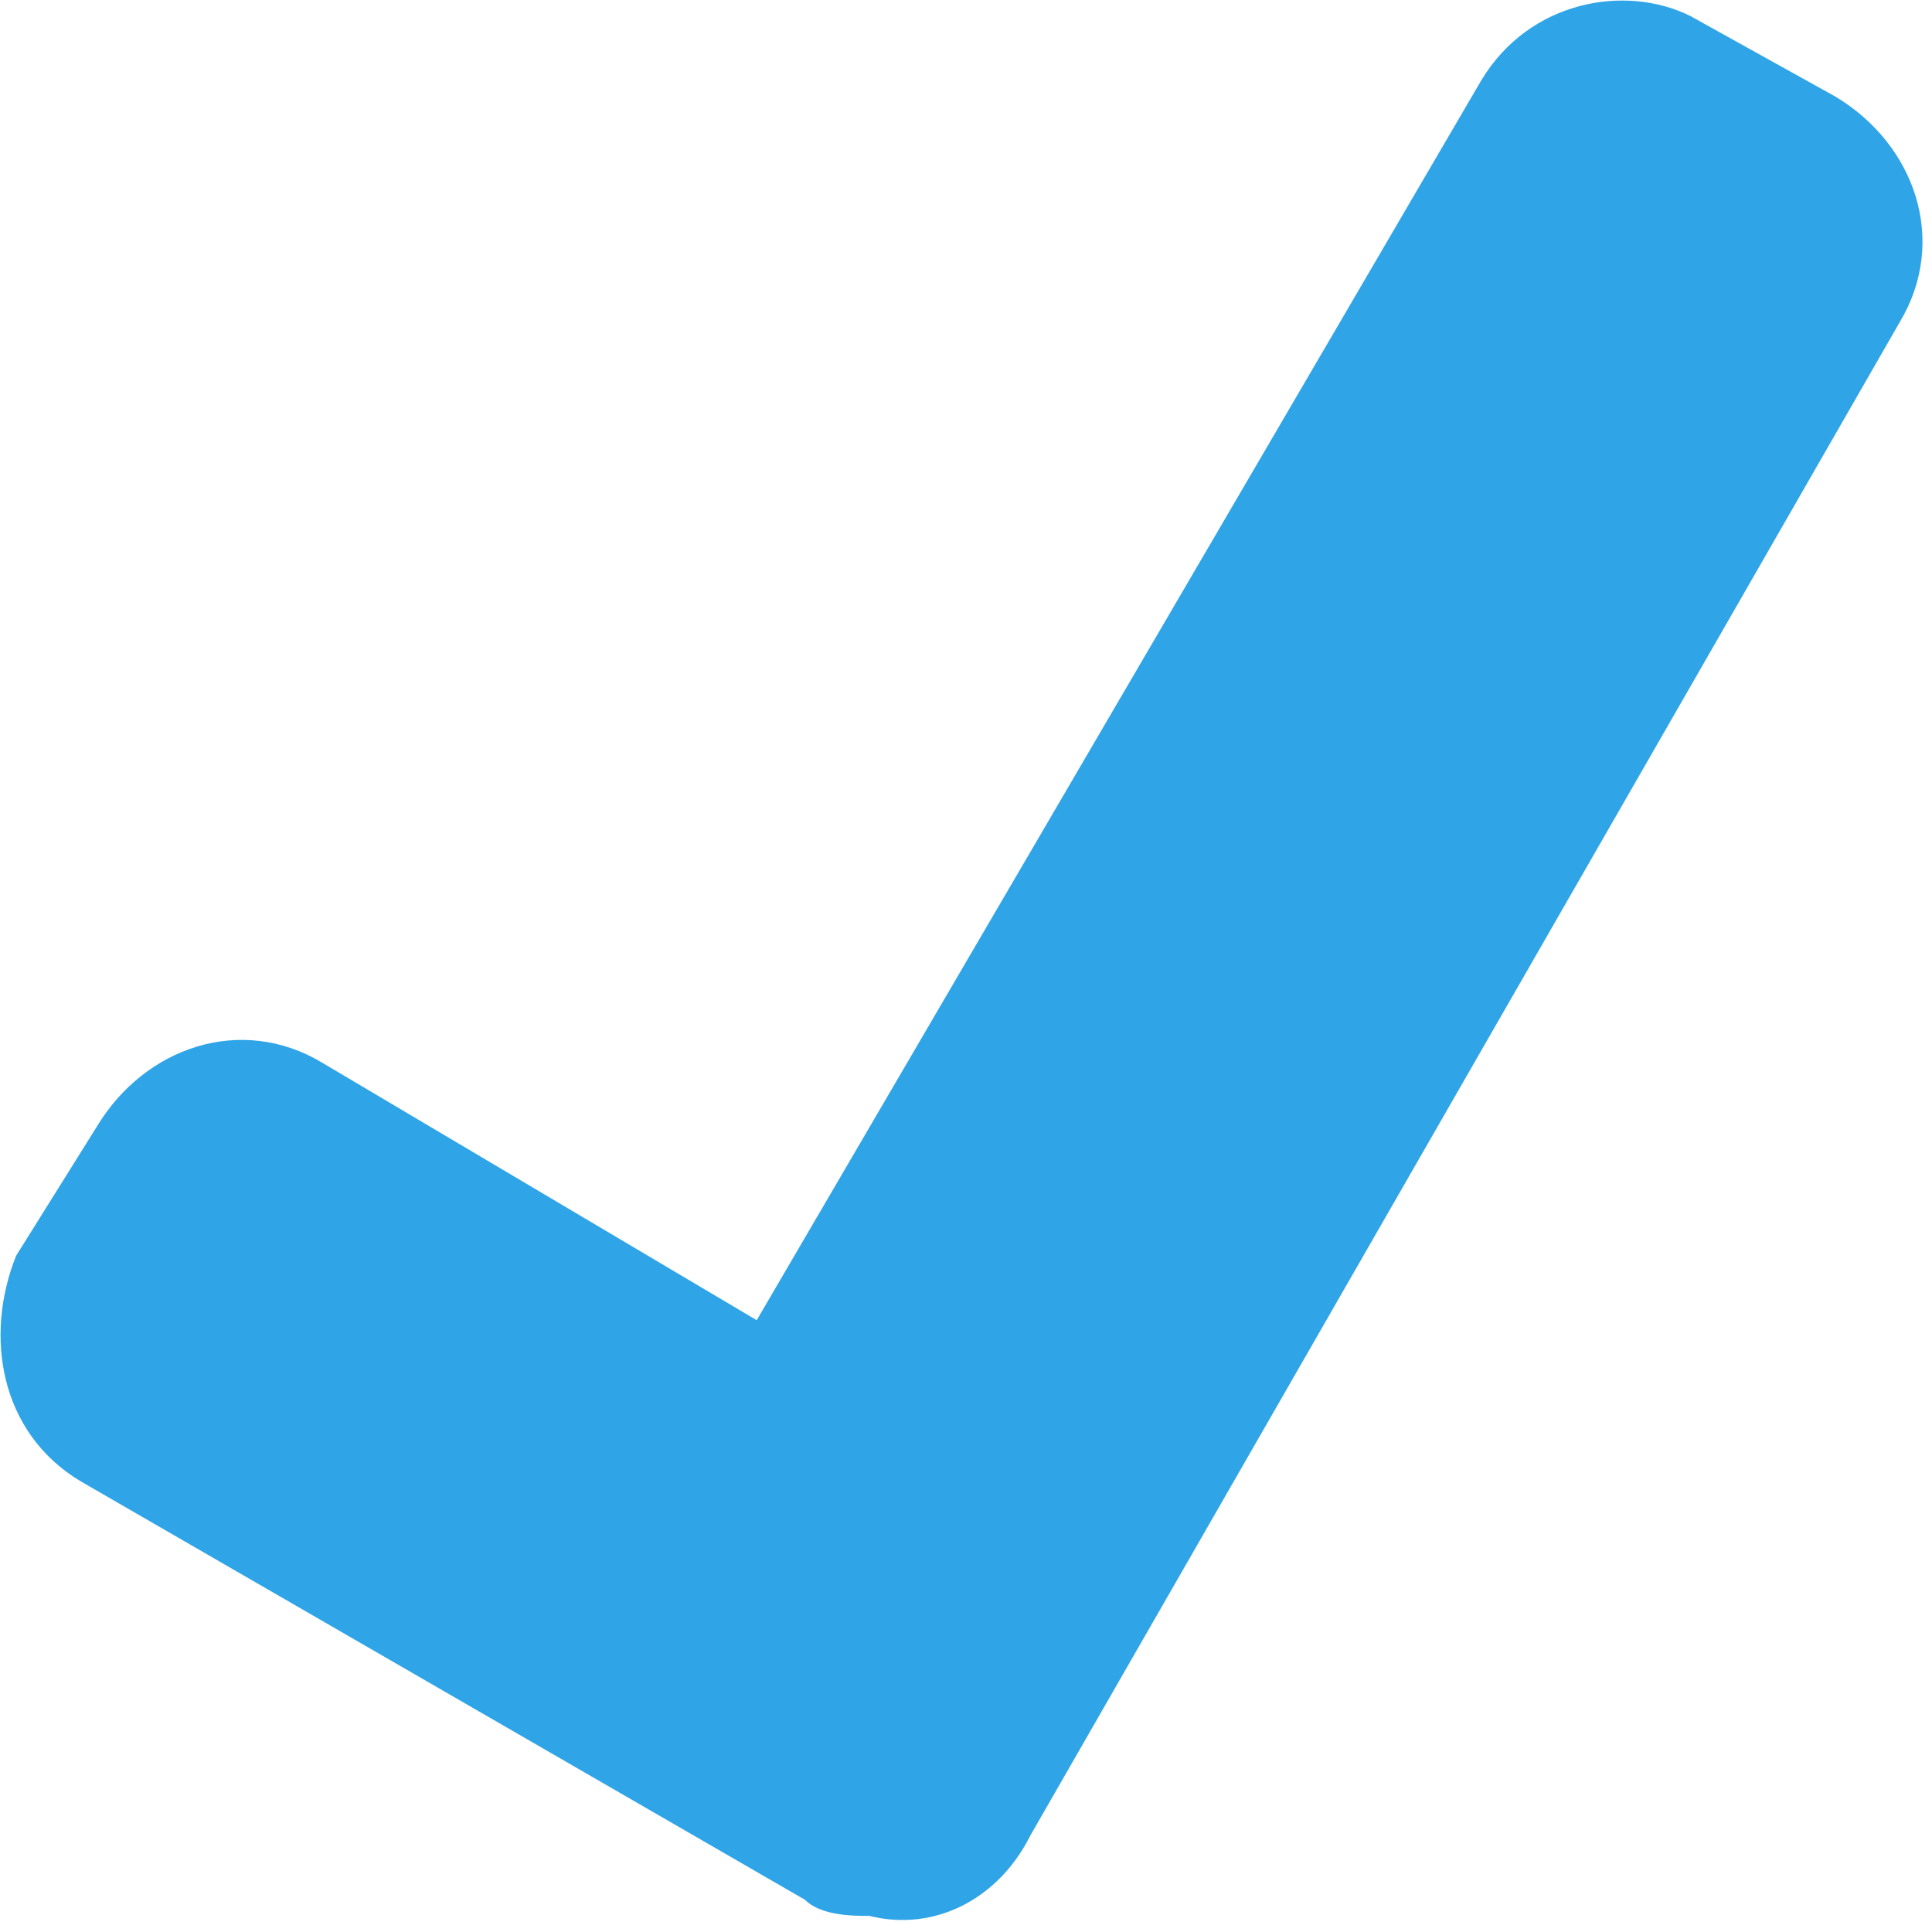
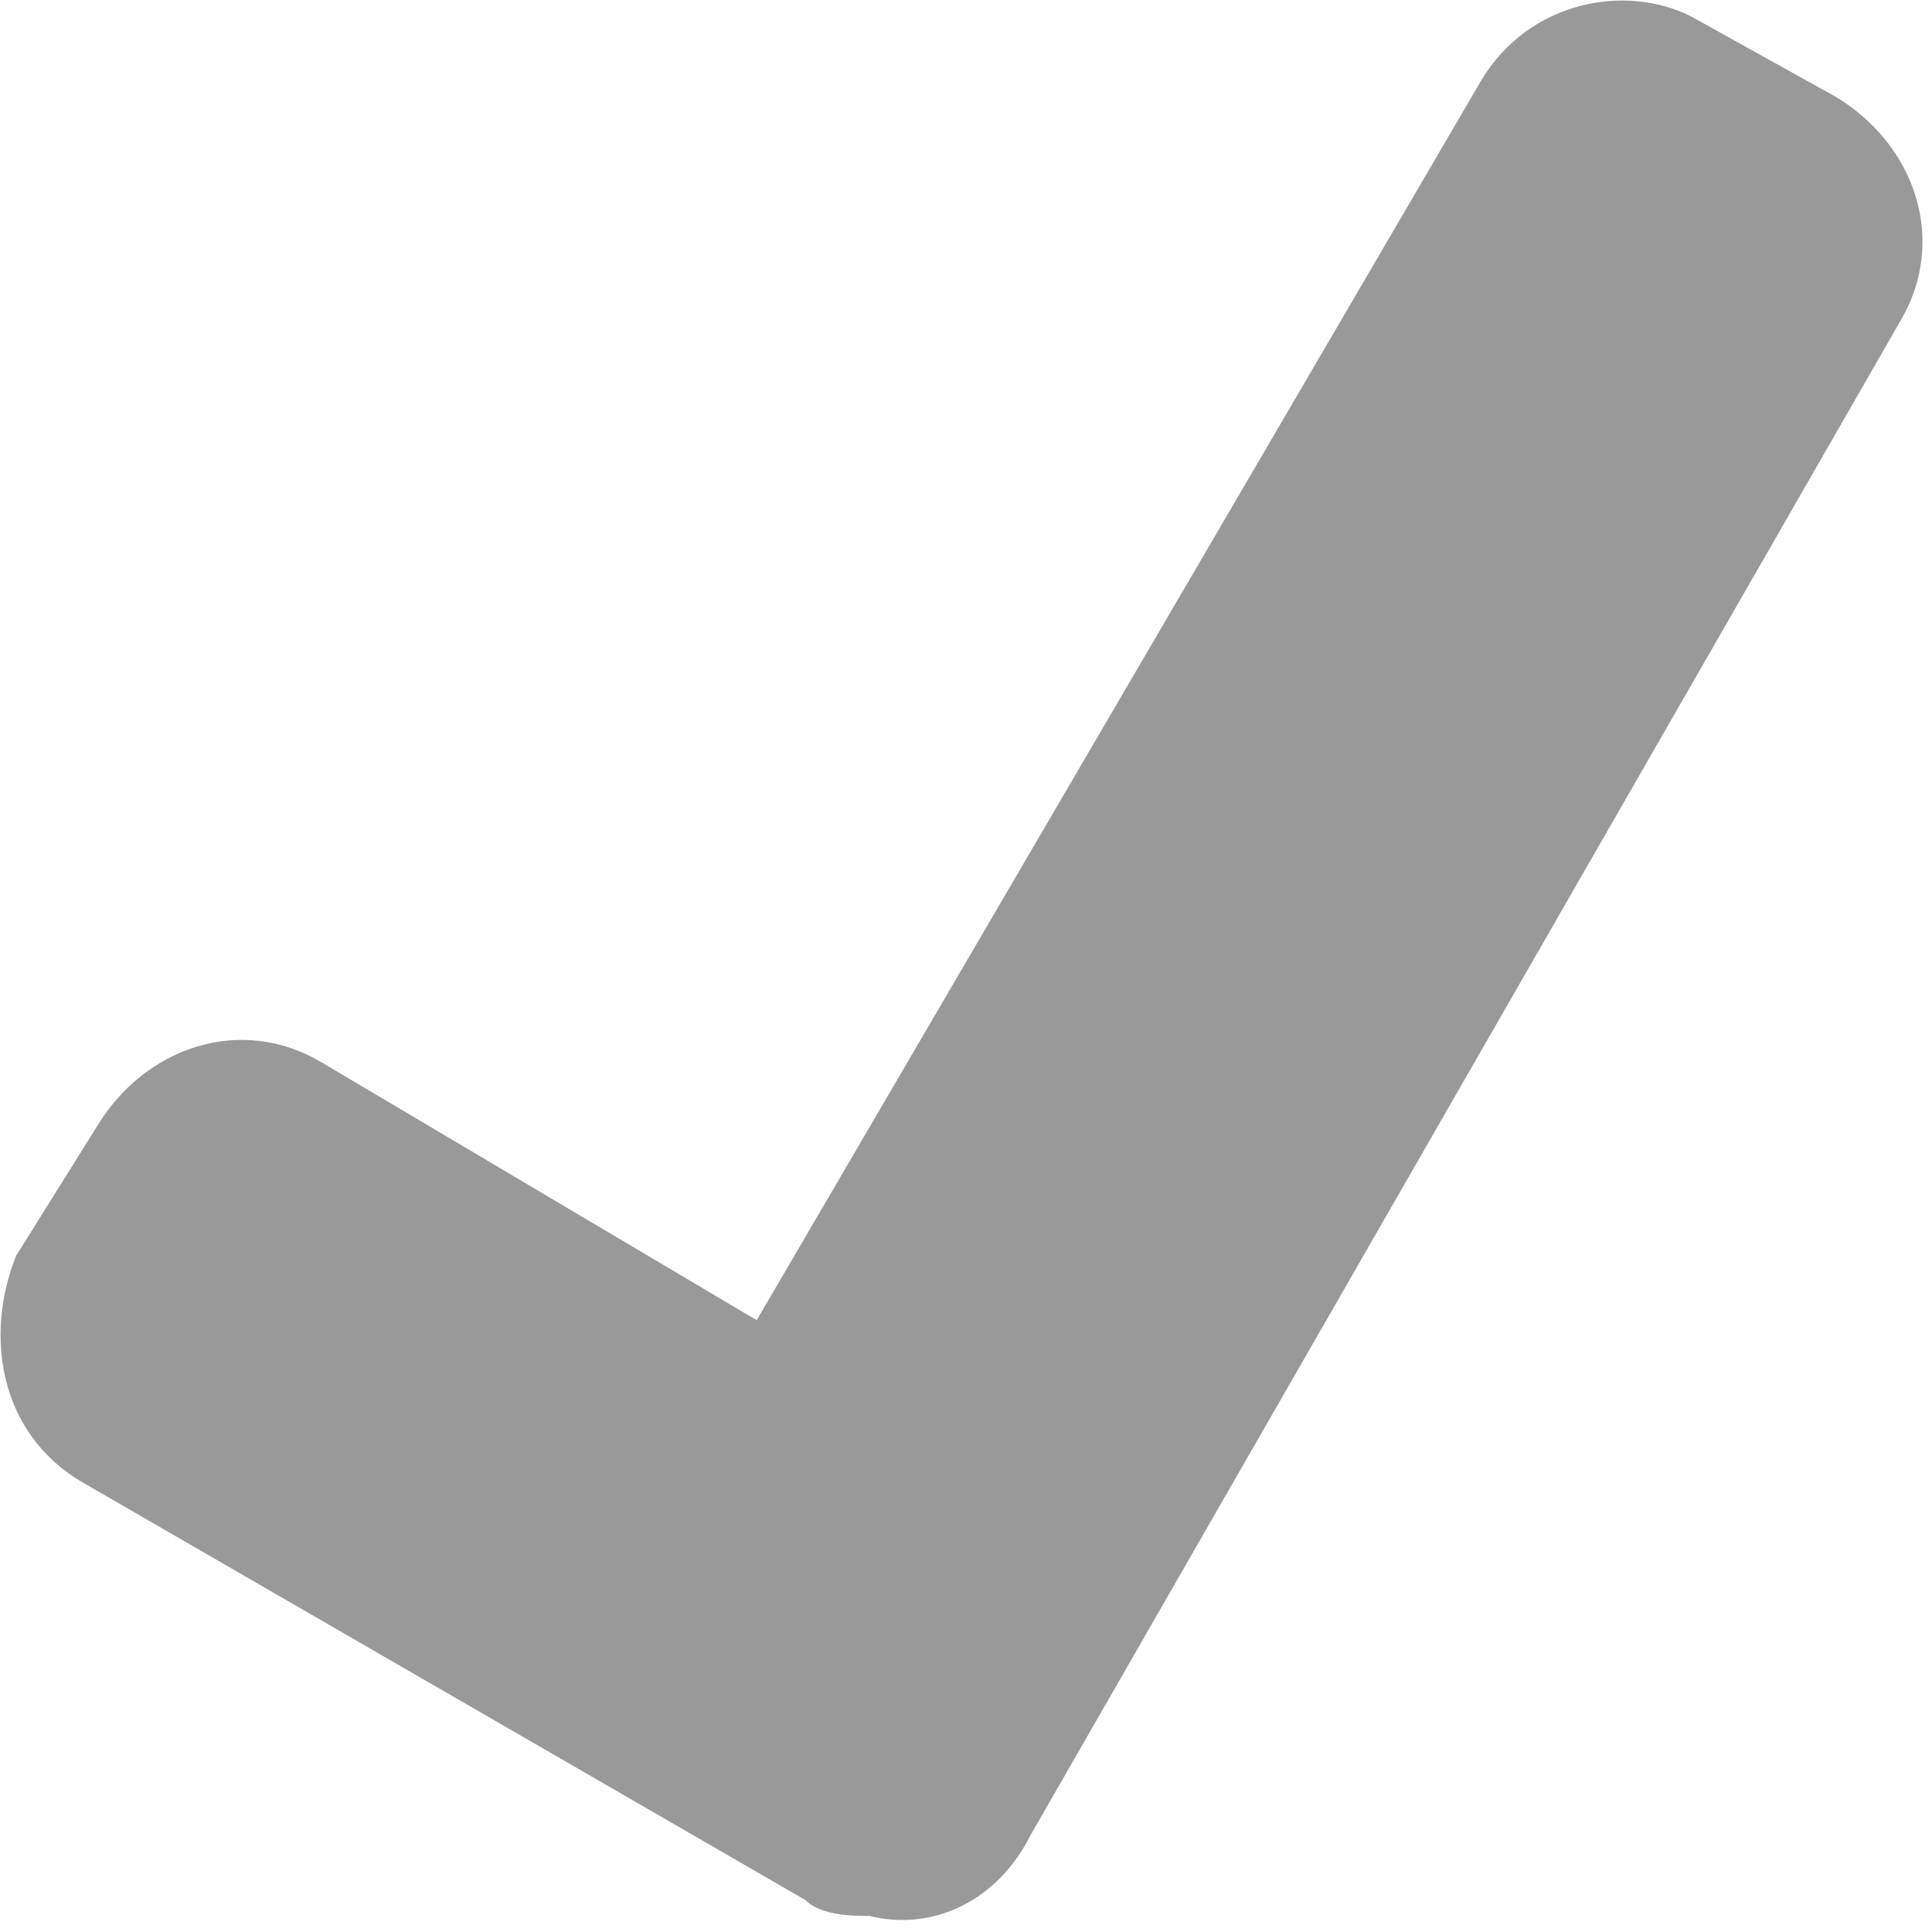
<svg xmlns="http://www.w3.org/2000/svg" width="12" height="12" viewBox="0 0 12 12" preserveAspectRatio="xMinYMid meet" overflow="visible">
-   <path d="M11.4.6l-.9-.5c-.4-.2-1-.1-1.3.4l-4.5 7.7-2.7-1.6c-.5-.3-1.1-.1-1.4.4l-.5.8c-.2.5-.1 1.1.4 1.4l4.5 2.6c.1.1.3.1.4.1.4.1.8-.1 1-.5l5.4-9.4c.3-.5.1-1.1-.4-1.4z" fill="#2fa4e7" />
+   <path d="M11.4.6l-.9-.5c-.4-.2-1-.1-1.3.4l-4.5 7.7-2.7-1.6c-.5-.3-1.1-.1-1.4.4l-.5.8c-.2.5-.1 1.1.4 1.4l4.5 2.6c.1.1.3.1.4.1.4.1.8-.1 1-.5l5.4-9.4c.3-.5.1-1.1-.4-1.4z" fill="#999" />
</svg>
